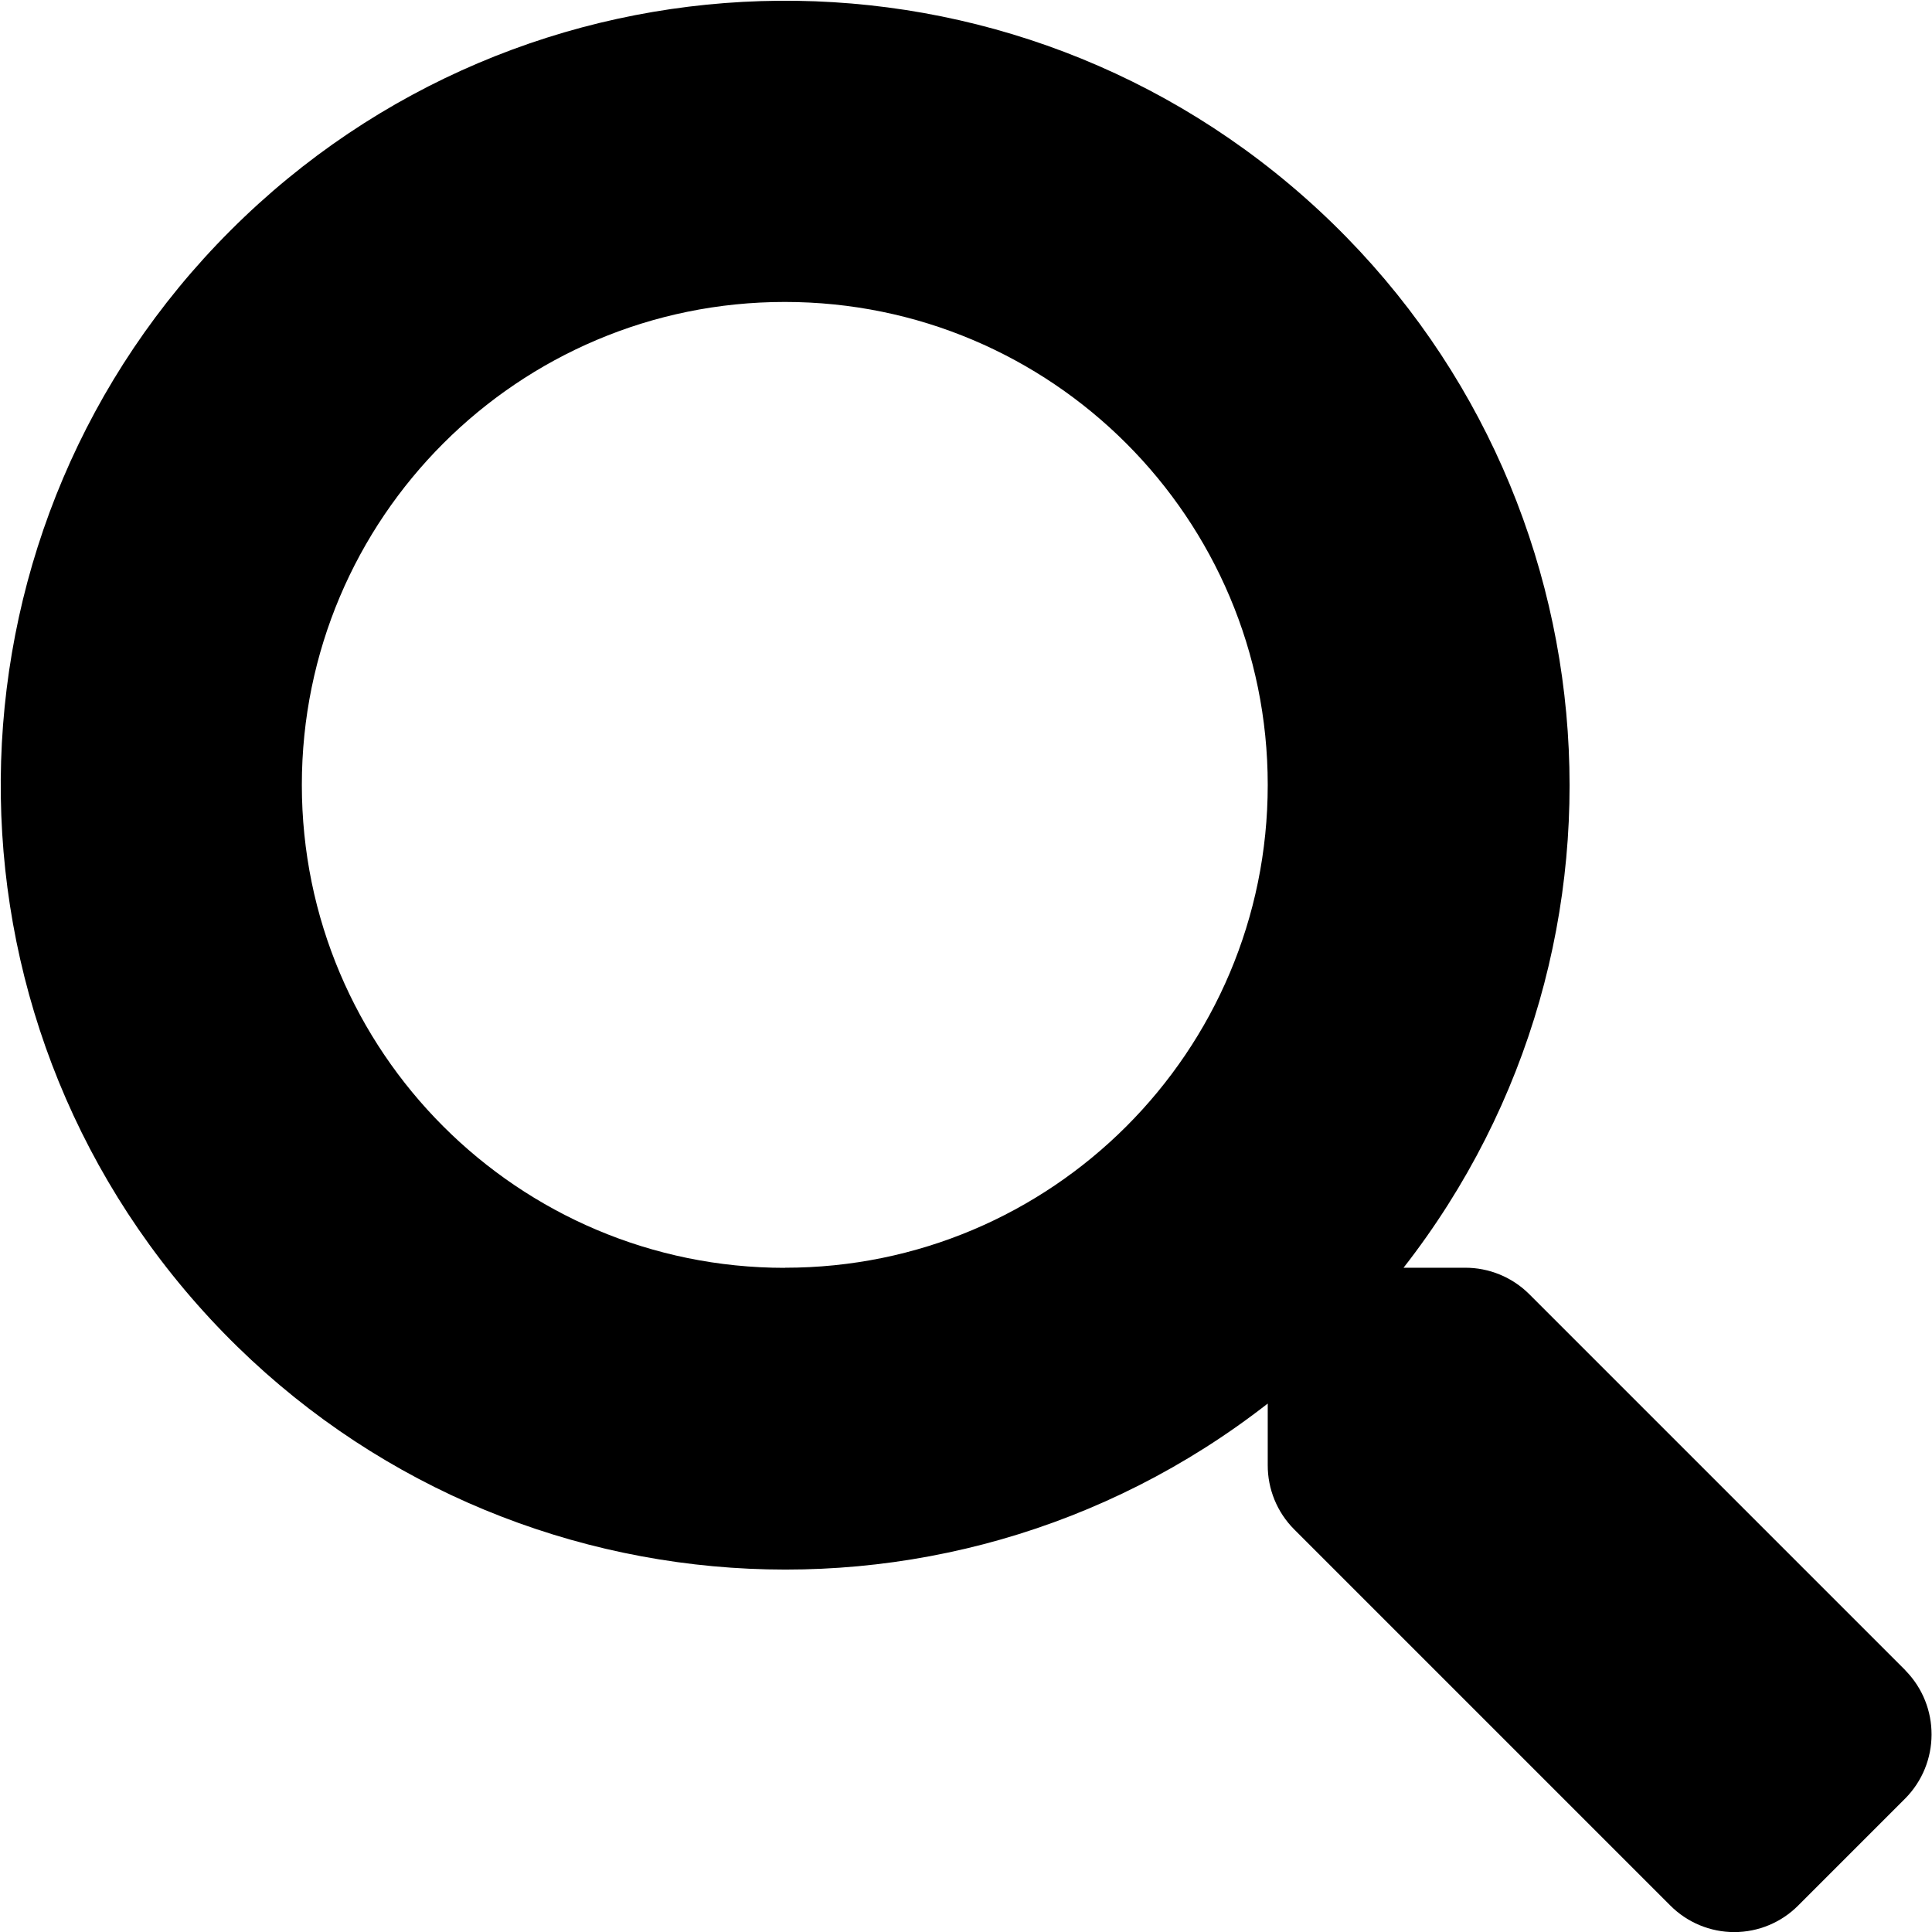
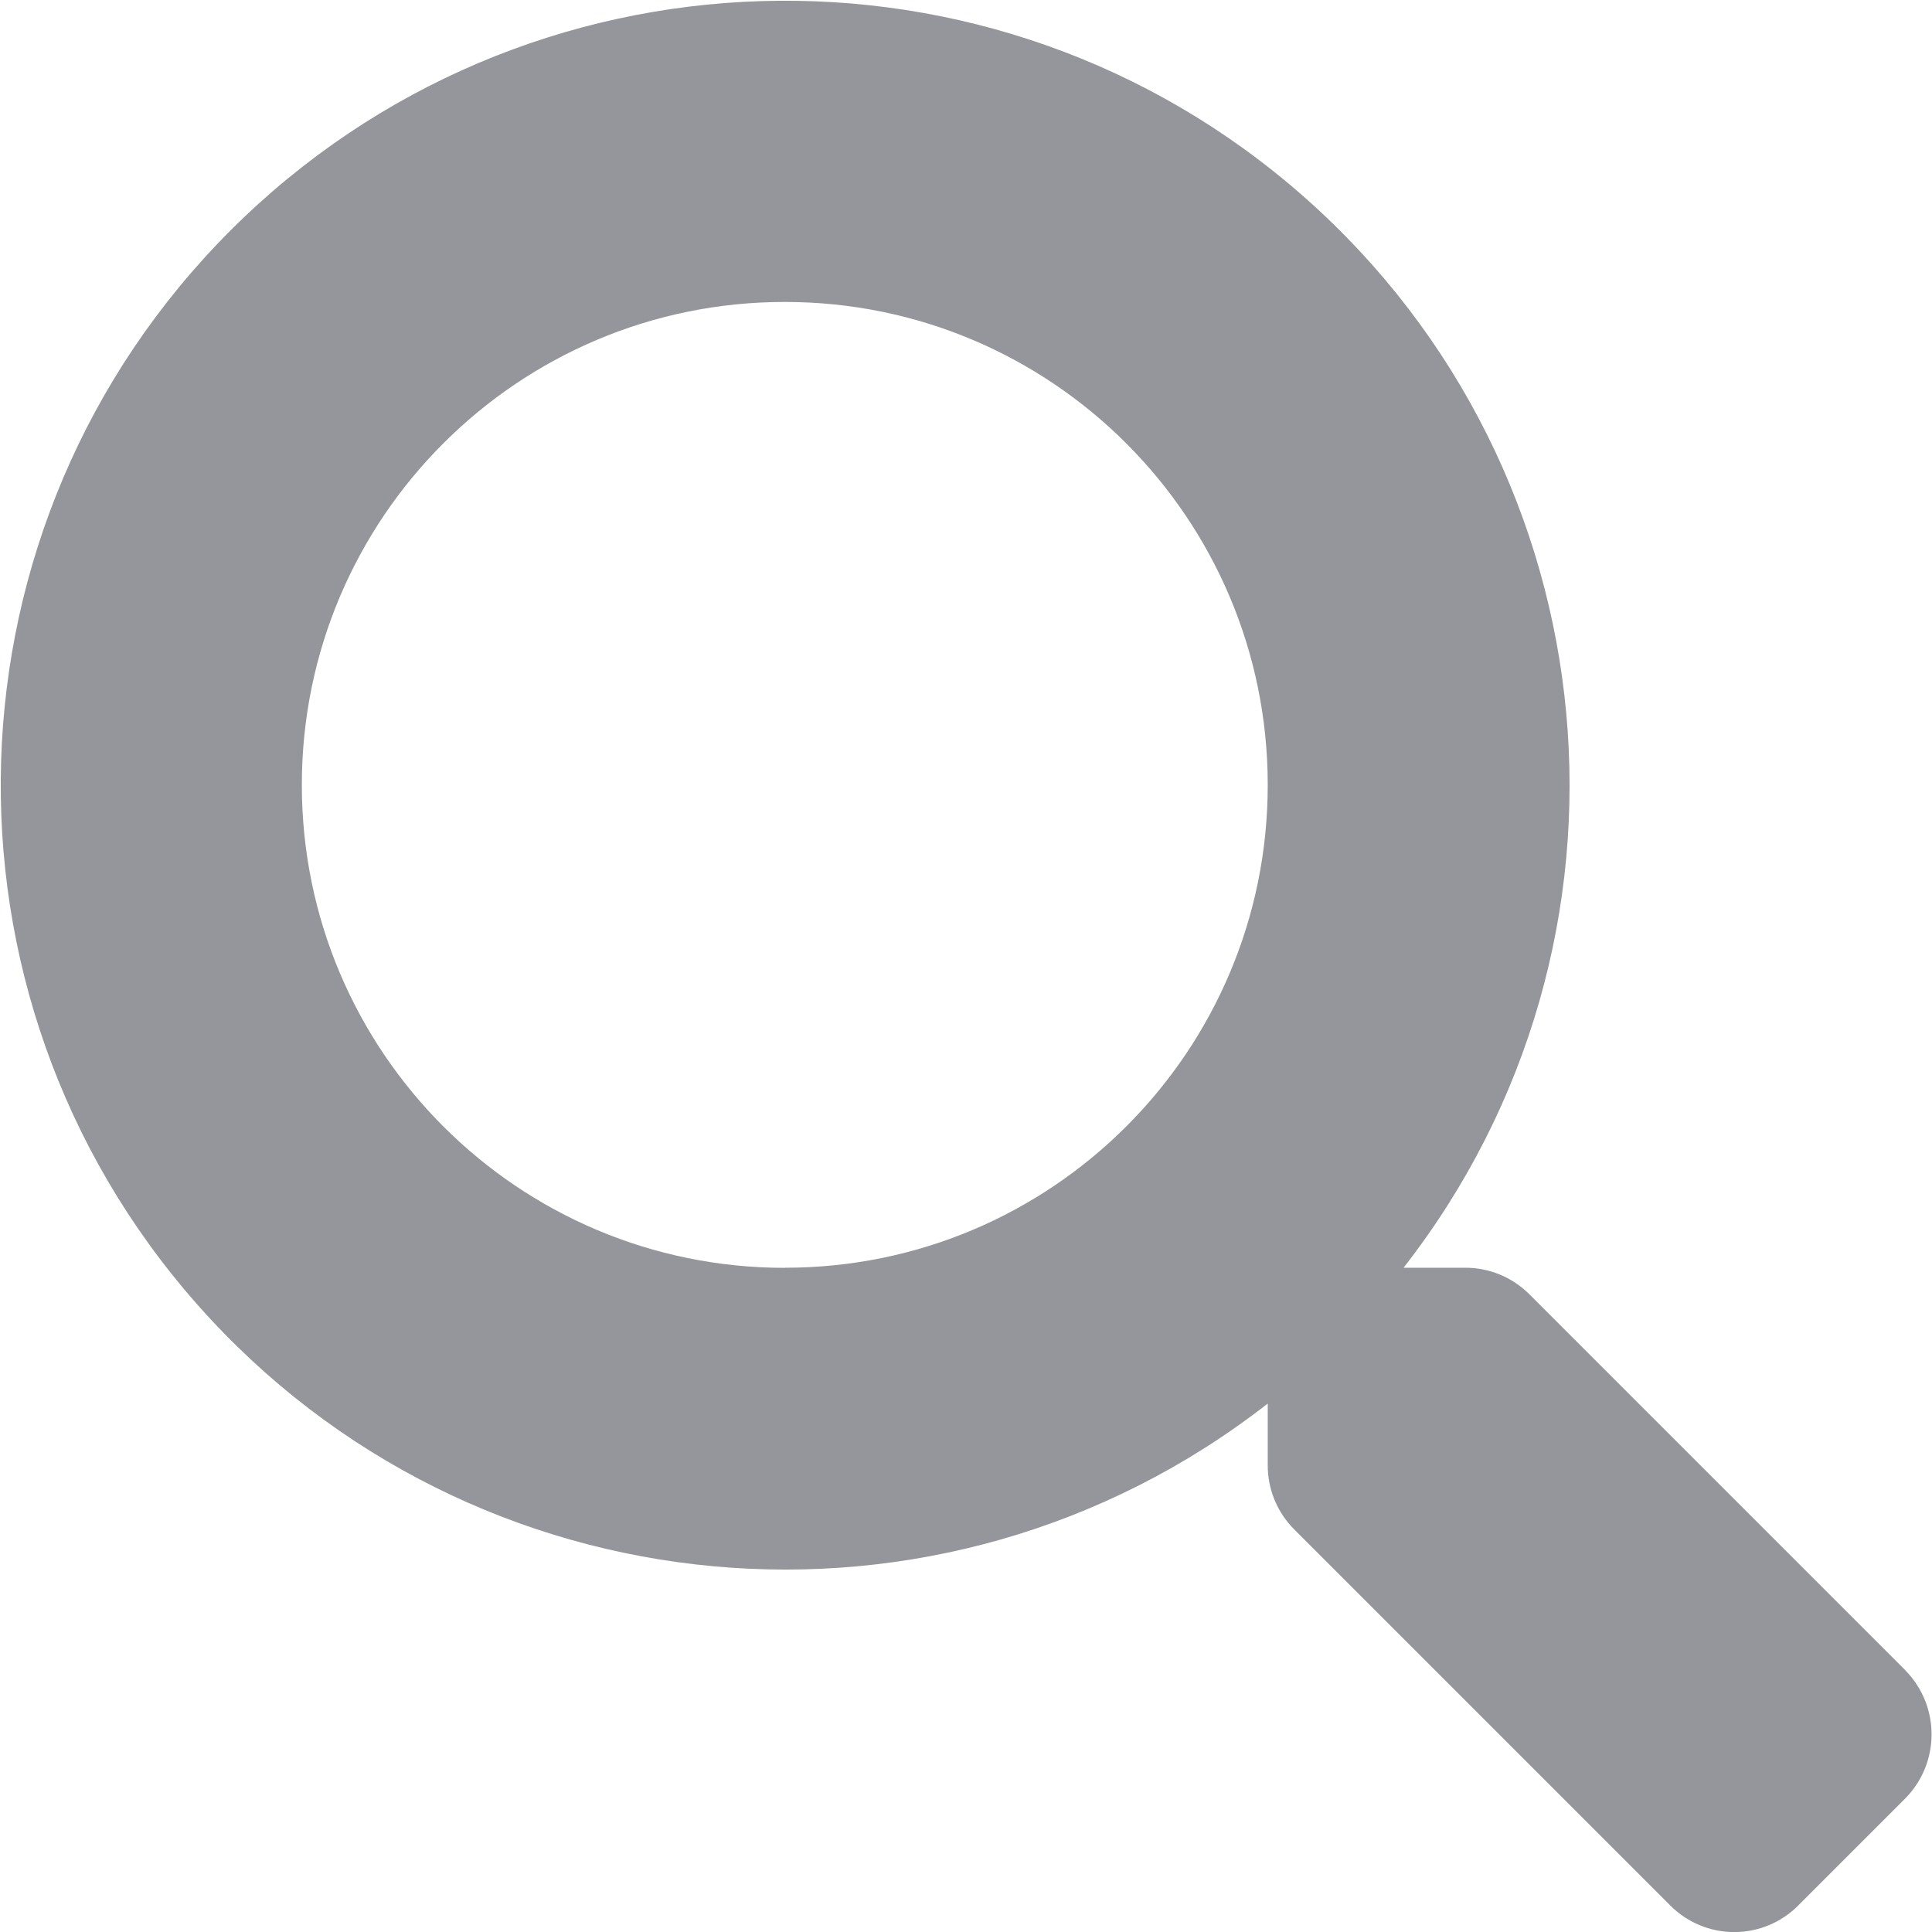
<svg xmlns="http://www.w3.org/2000/svg" width="35.997" height="36.004" viewBox="0 0 35.997 36.004">
-   <path d="M35.508,31.127l-7.01-7.01a1.686,1.686,0,0,0-1.2-.492H26.156a14.618,14.618,0,1,0-2.531,2.531V27.3a1.686,1.686,0,0,0,.492,1.2l7.01,7.01a1.681,1.681,0,0,0,2.384,0l1.99-1.99a1.7,1.7,0,0,0,.007-2.391Zm-20.883-7.5a9,9,0,1,1,9-9A8.995,8.995,0,0,1,14.625,23.625Z" />
+   <path fill="#95969BFF" d="M35.508,31.127l-7.01-7.01a1.686,1.686,0,0,0-1.2-.492H26.156a14.618,14.618,0,1,0-2.531,2.531V27.3a1.686,1.686,0,0,0,.492,1.2l7.01,7.01a1.681,1.681,0,0,0,2.384,0l1.99-1.99a1.7,1.7,0,0,0,.007-2.391Zm-20.883-7.5a9,9,0,1,1,9-9A8.995,8.995,0,0,1,14.625,23.625Z" />
</svg>
